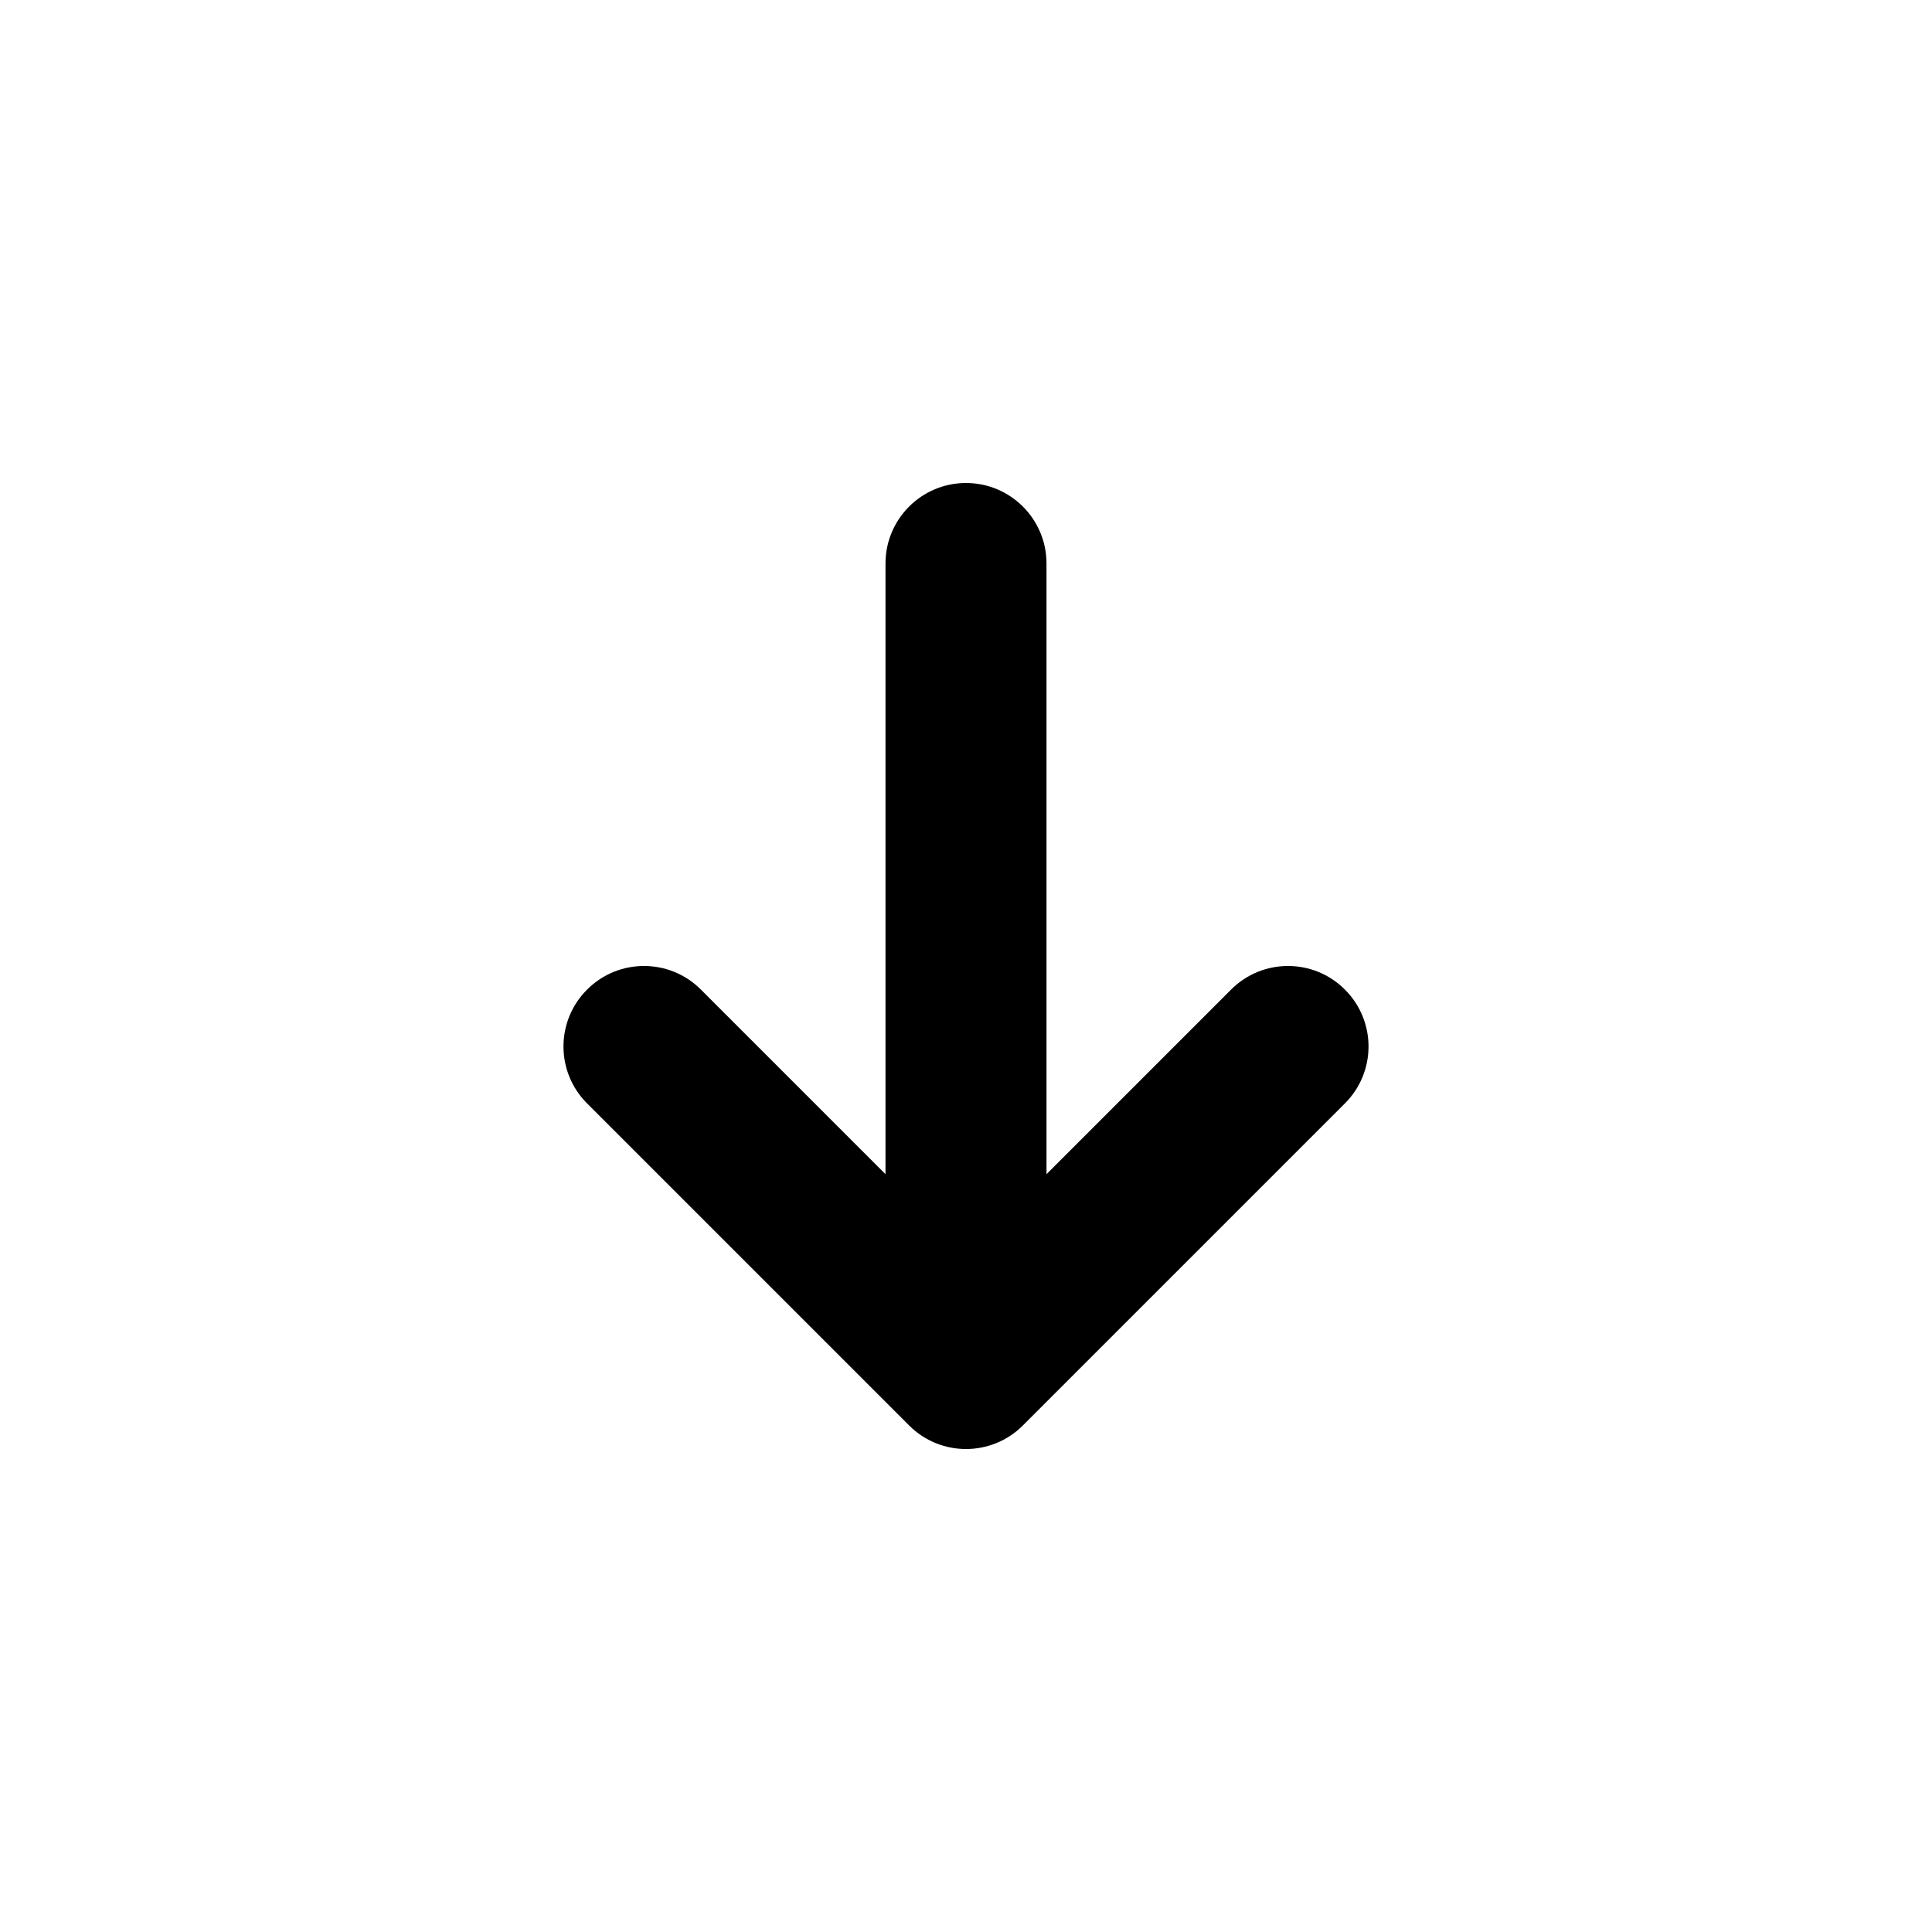
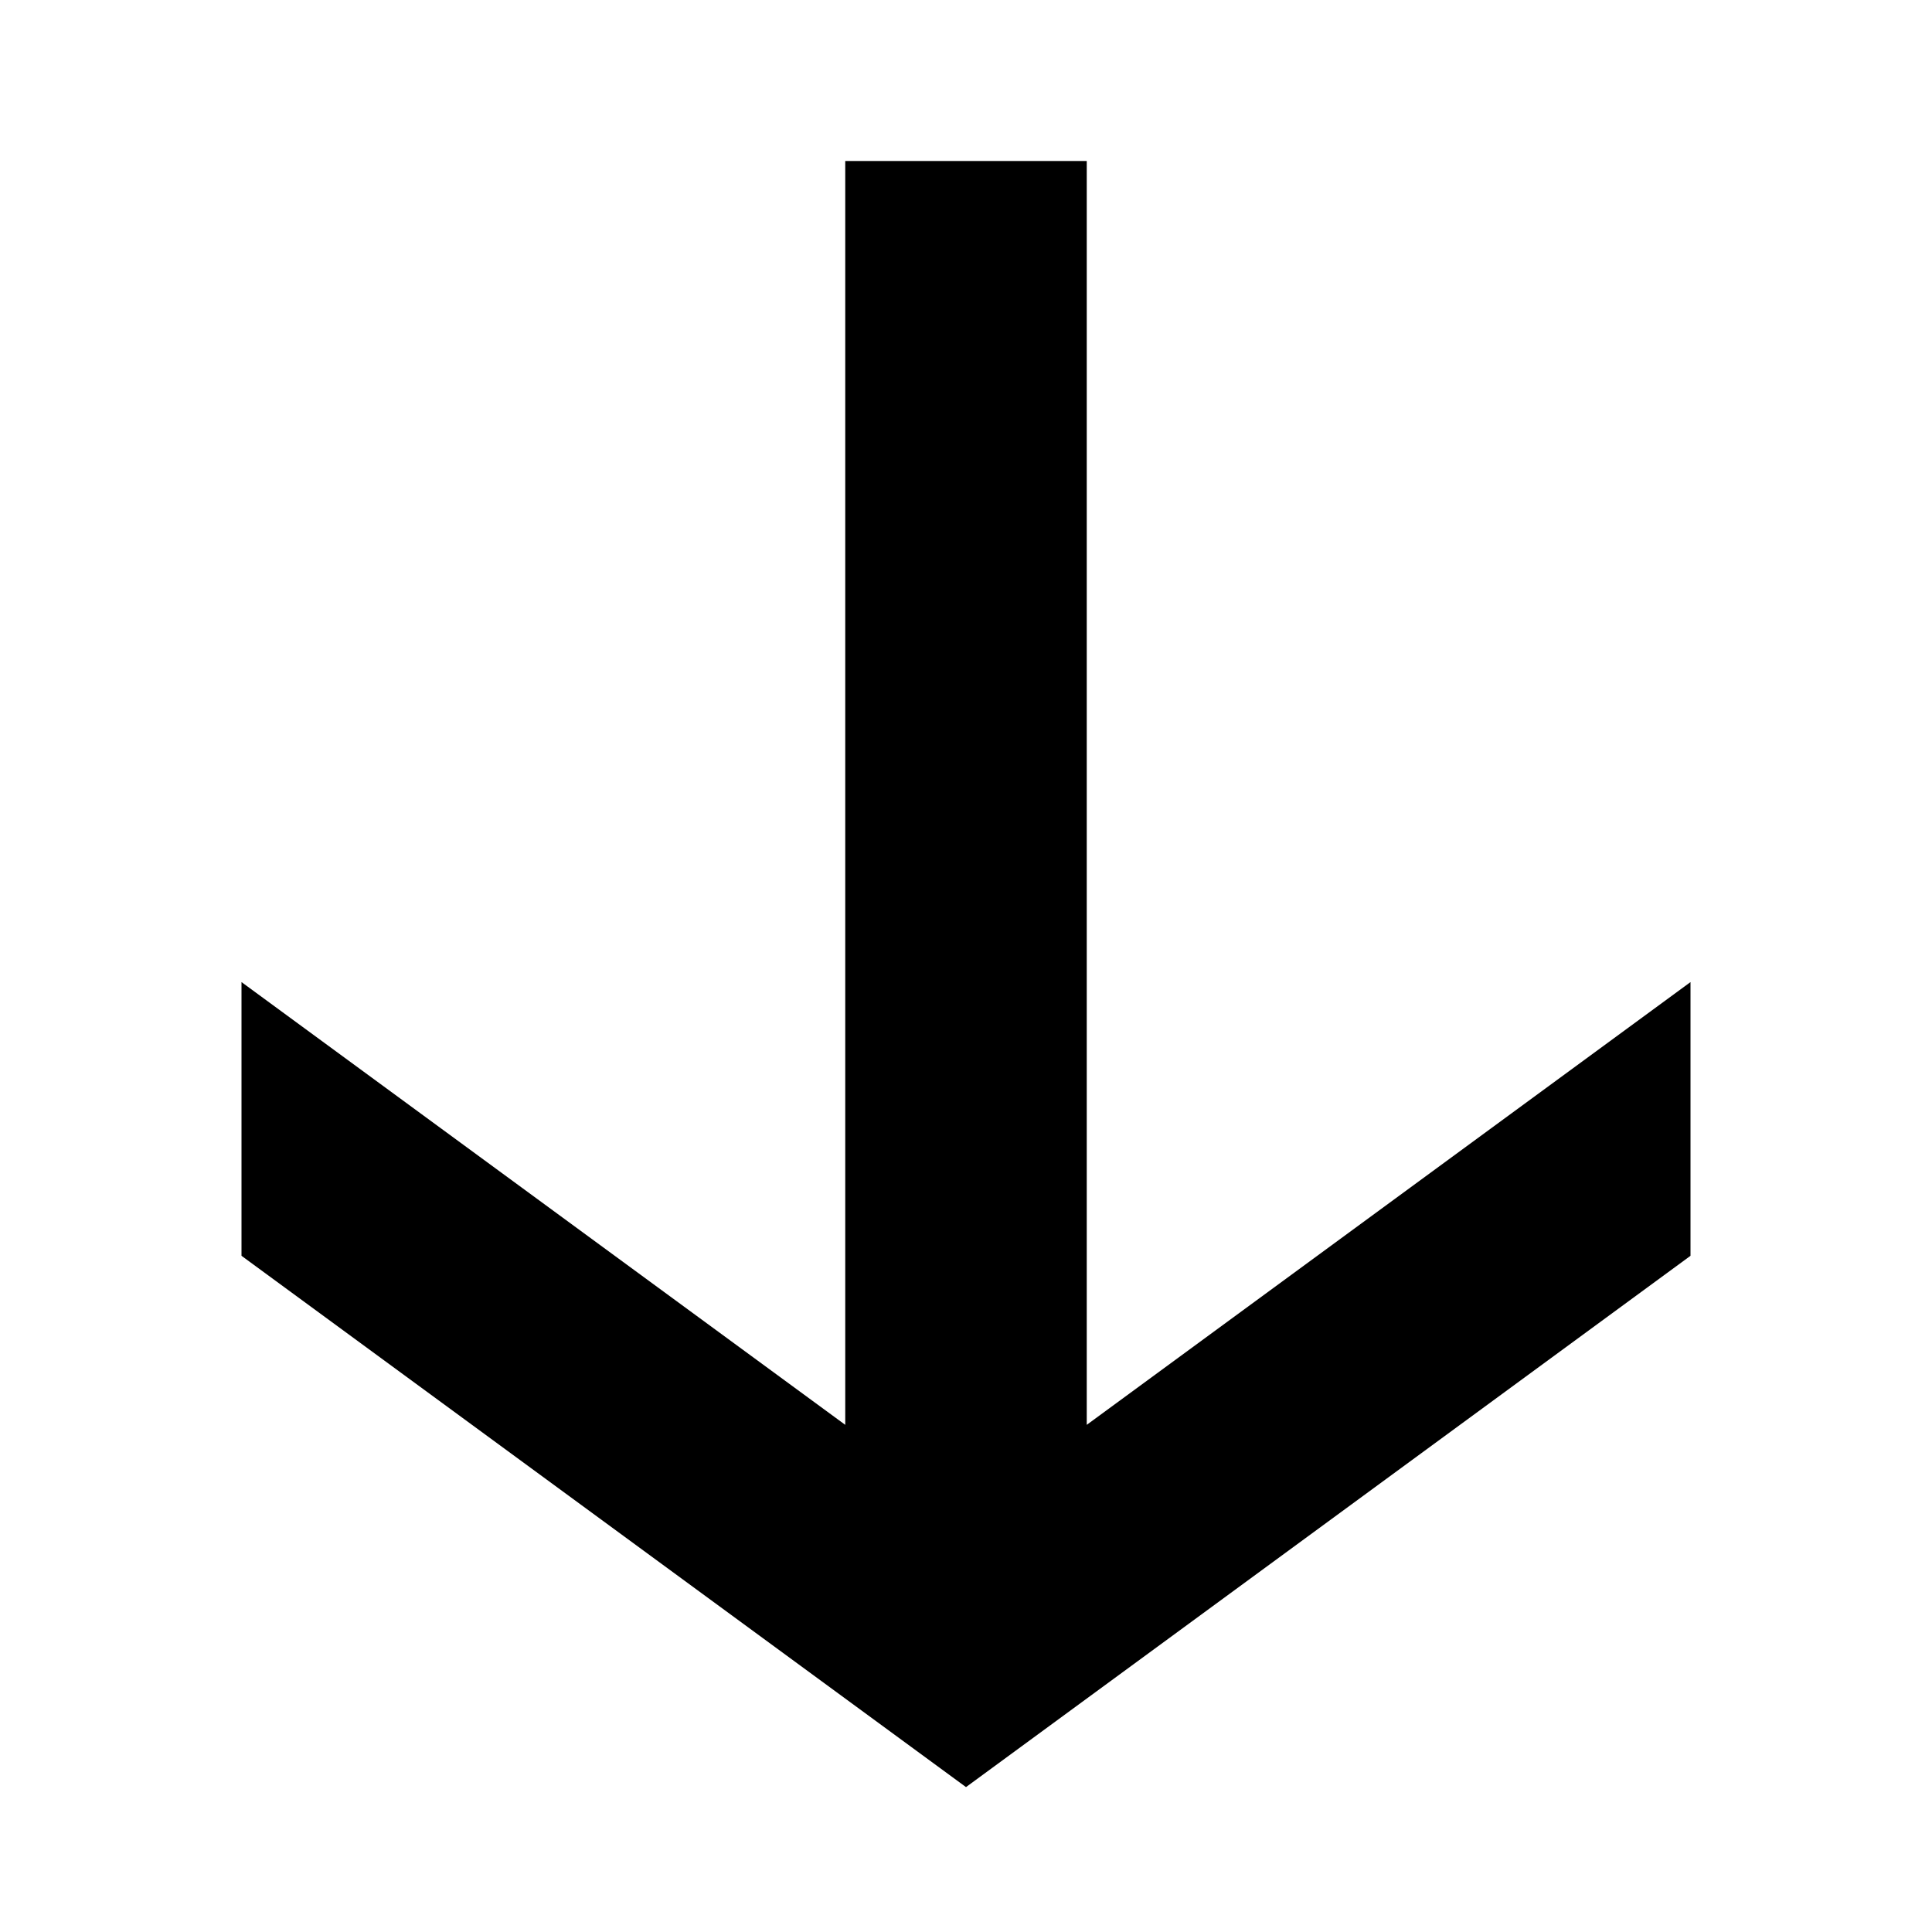
<svg viewBox="0 0 24 24">
-   <path fill-rule="evenodd" clip-rule="evenodd" d="M12 6C12.552 6 13 6.448 13 7V14.586L15.293 12.293C15.683 11.902 16.317 11.902 16.707 12.293C17.098 12.683 17.098 13.317 16.707 13.707L12.707 17.707C12.317 18.098 11.683 18.098 11.293 17.707L7.293 13.707C6.902 13.317 6.902 12.683 7.293 12.293C7.683 11.902 8.317 11.902 8.707 12.293L11 14.586V7C11 6.448 11.448 6 12 6Z" />
+   <g transform="matrix(     1 0     0 1     3 2   )">
+     <path fill-rule="nonzero" clip-rule="nonzero" d="M 18 10.2 L 18 13.6 L 9 20.2 L 0 13.6 L 0 10.2 L 7.5 15.7 L 7.5 0 L 10.5 0 L 10.5 15.7 L 18 10.2 Z" fill="currentColor" />
+   </g>
</svg>
